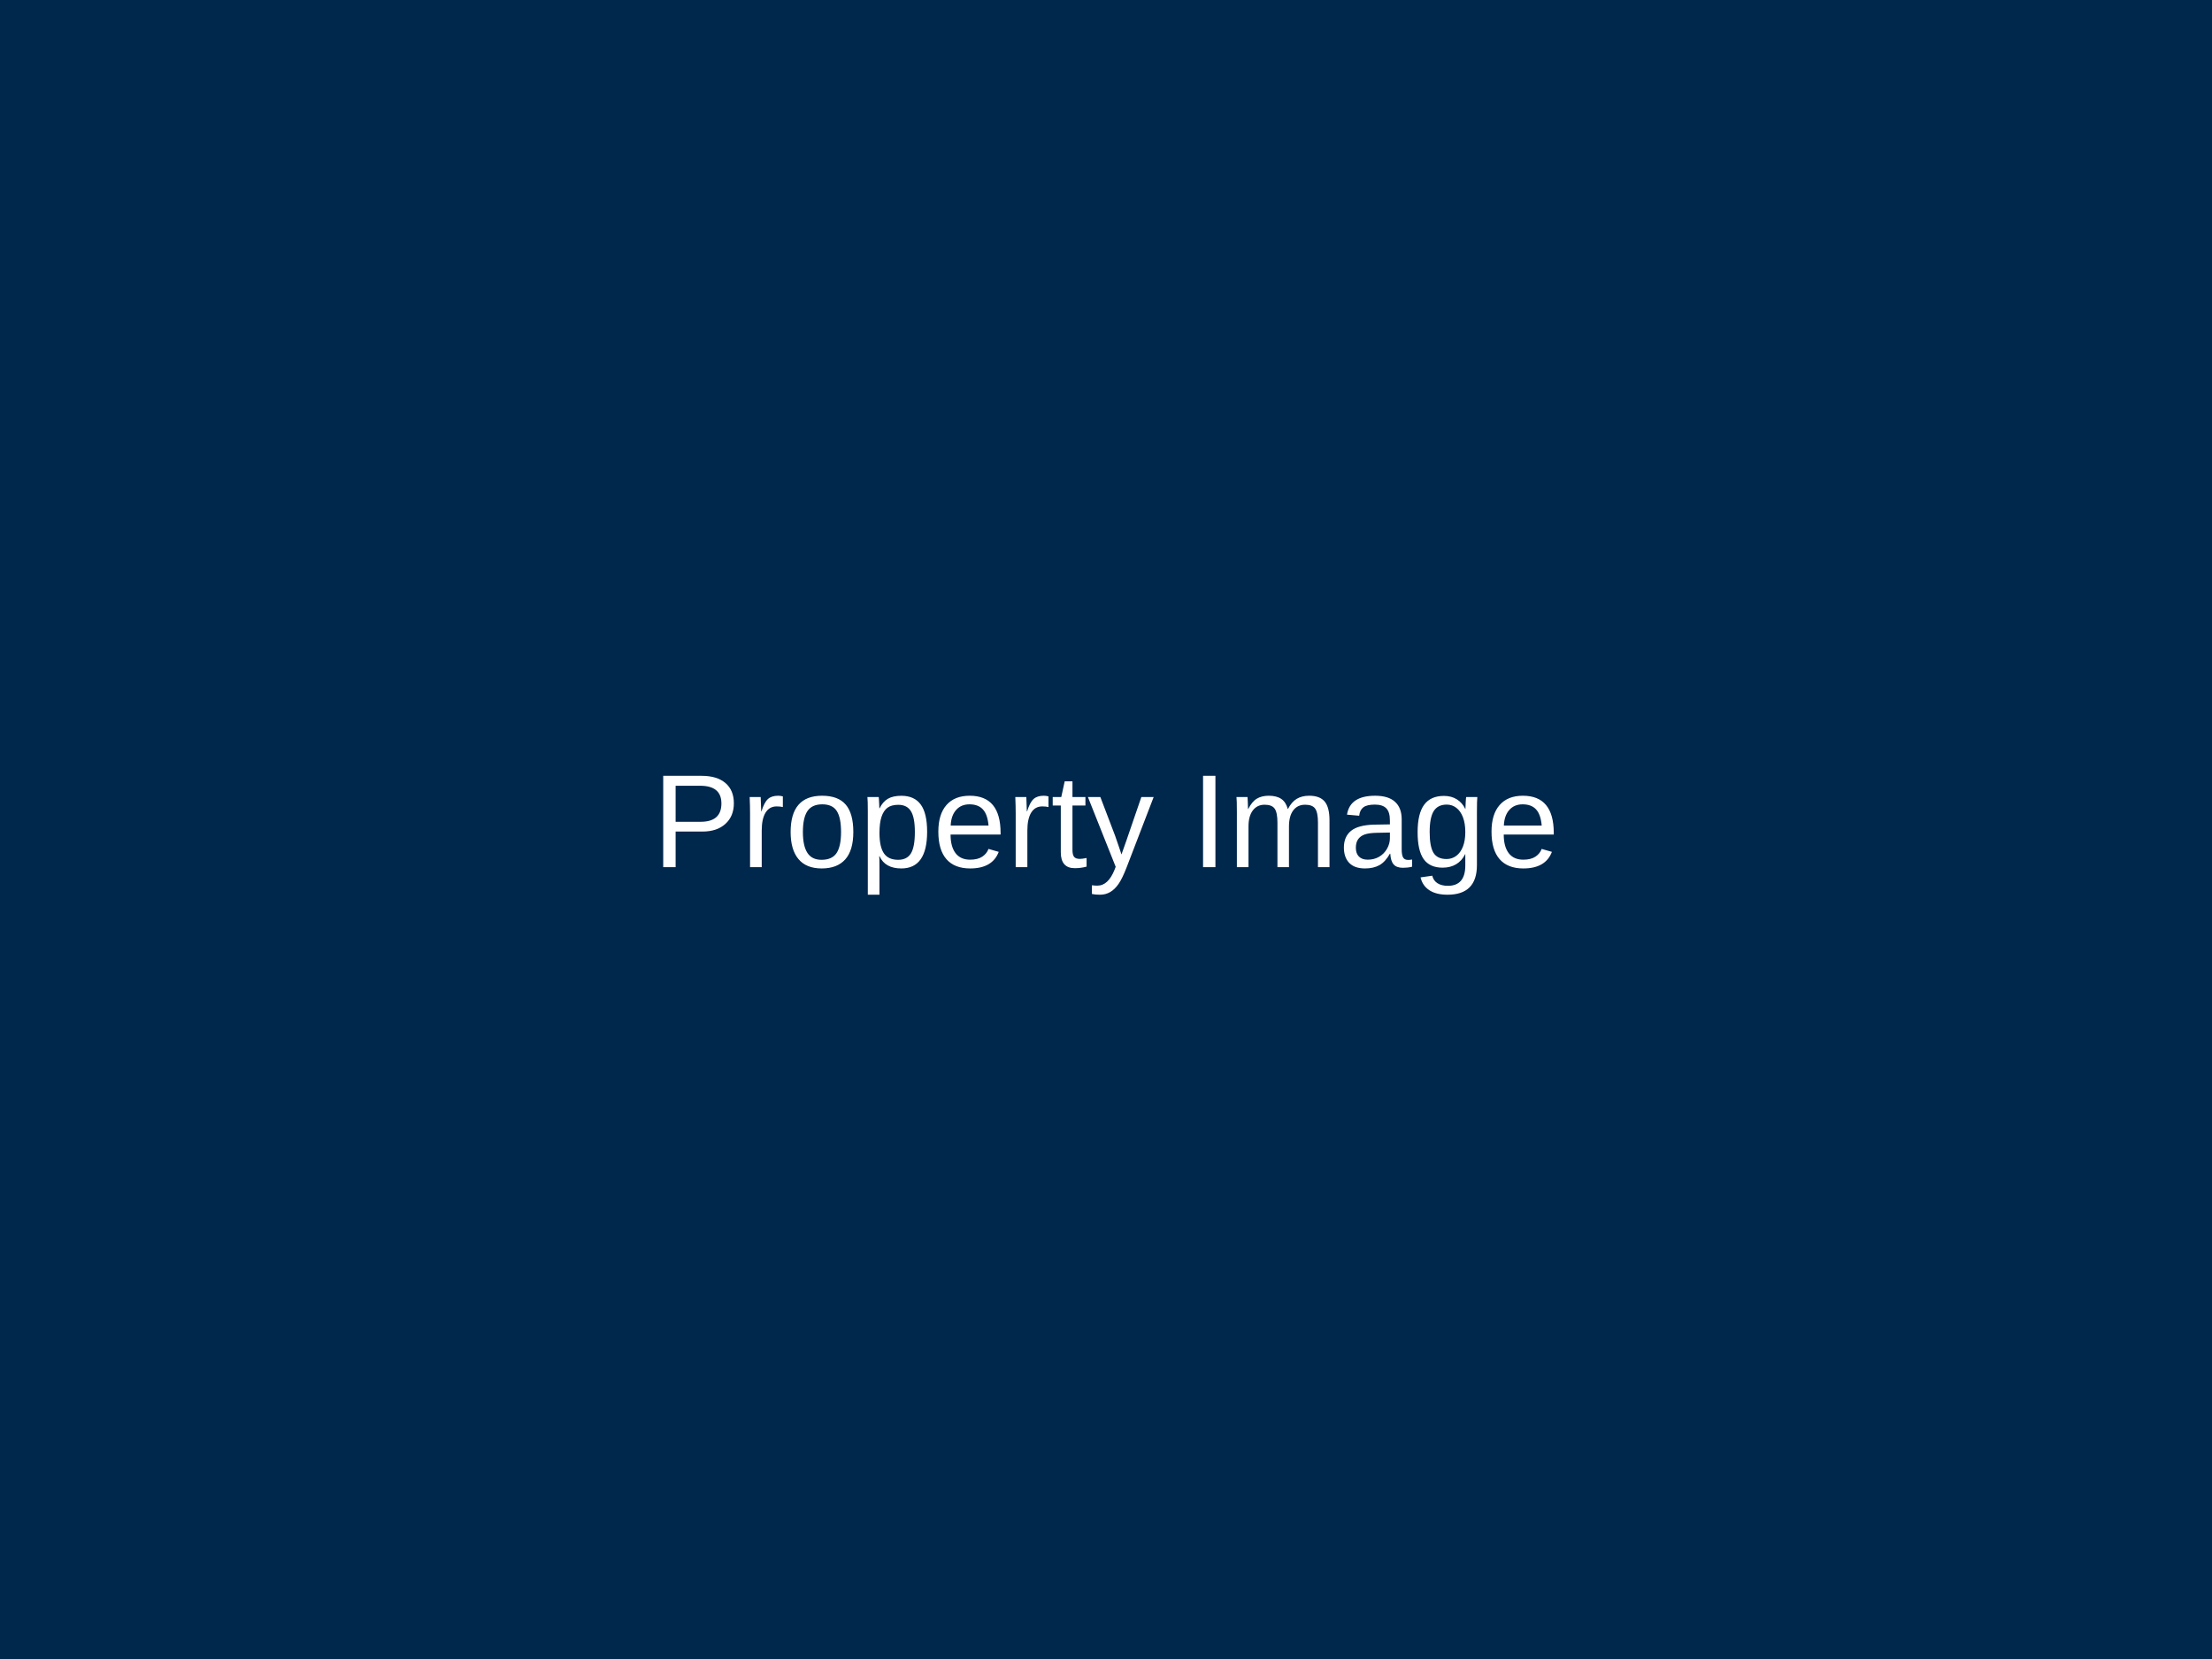
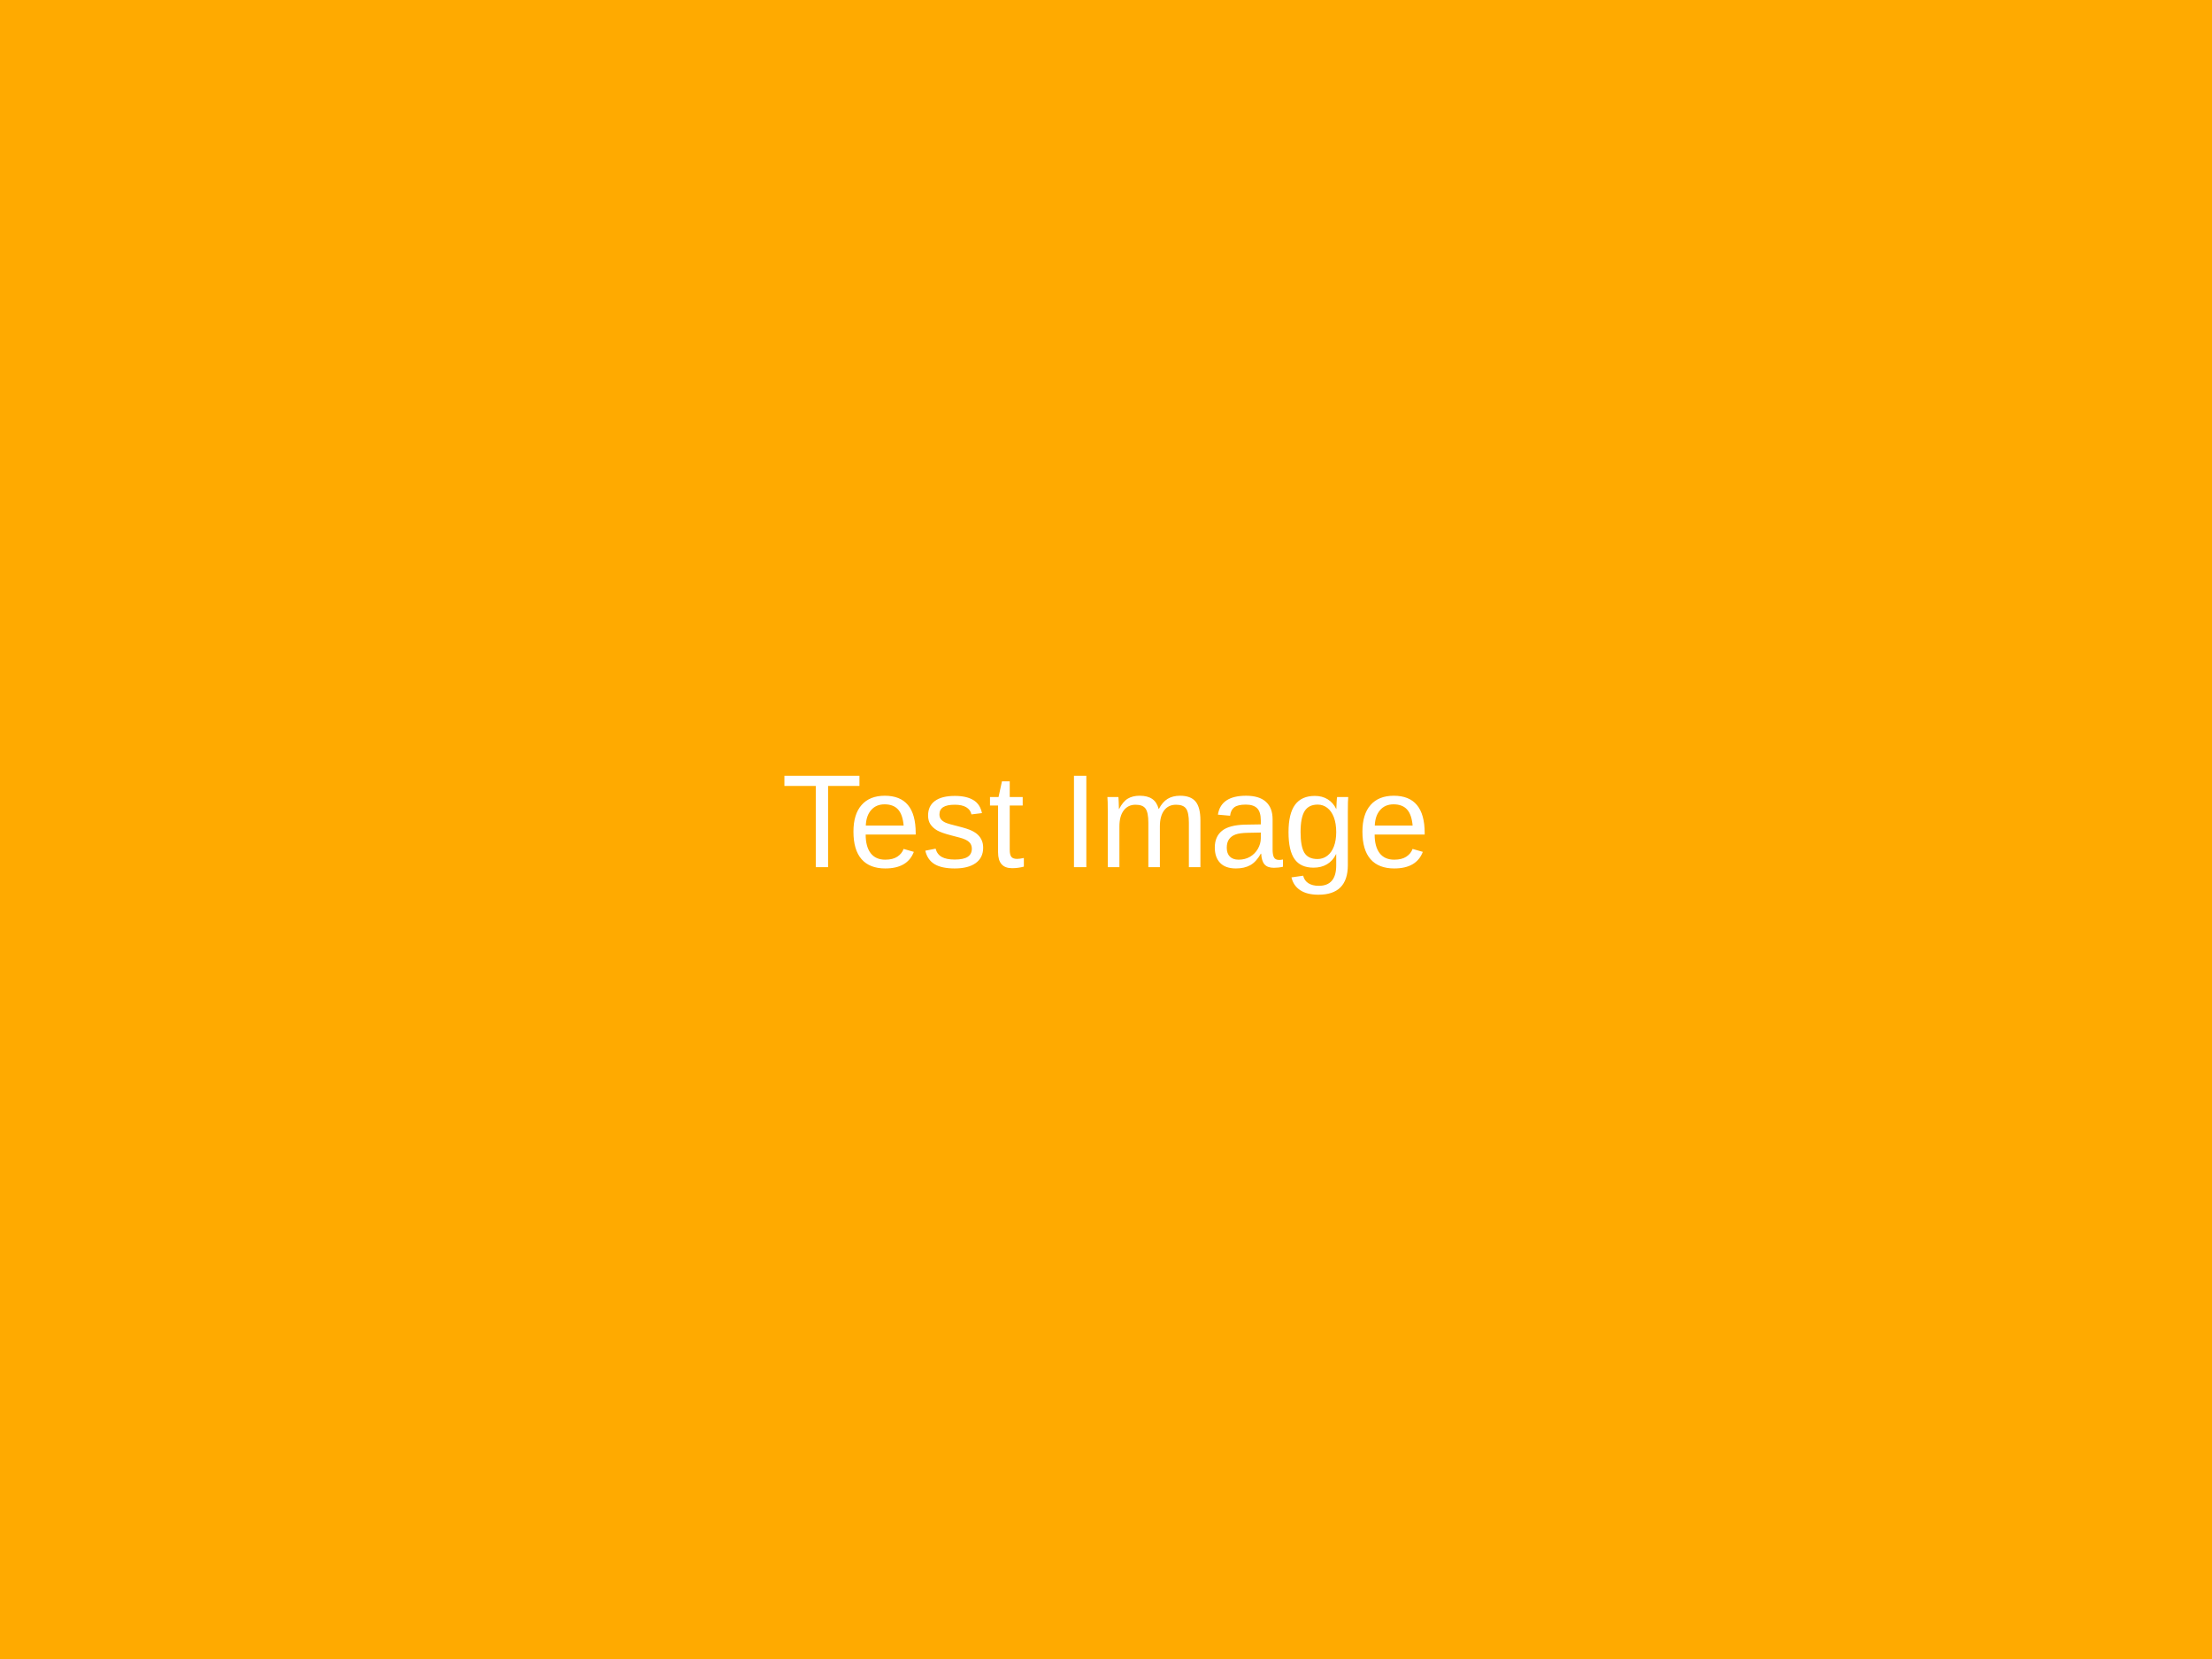
<svg xmlns="http://www.w3.org/2000/svg" width="800" height="600">
-   <rect width="800" height="600" fill="#00274C" />
+   <rect width="800" height="600" fill="#FFAA00" />
  <text x="400" y="300" font-family="Arial" font-size="48" fill="white" text-anchor="middle" dominant-baseline="middle">
-     Property Image
+     Test Image
  </text>
</svg>
